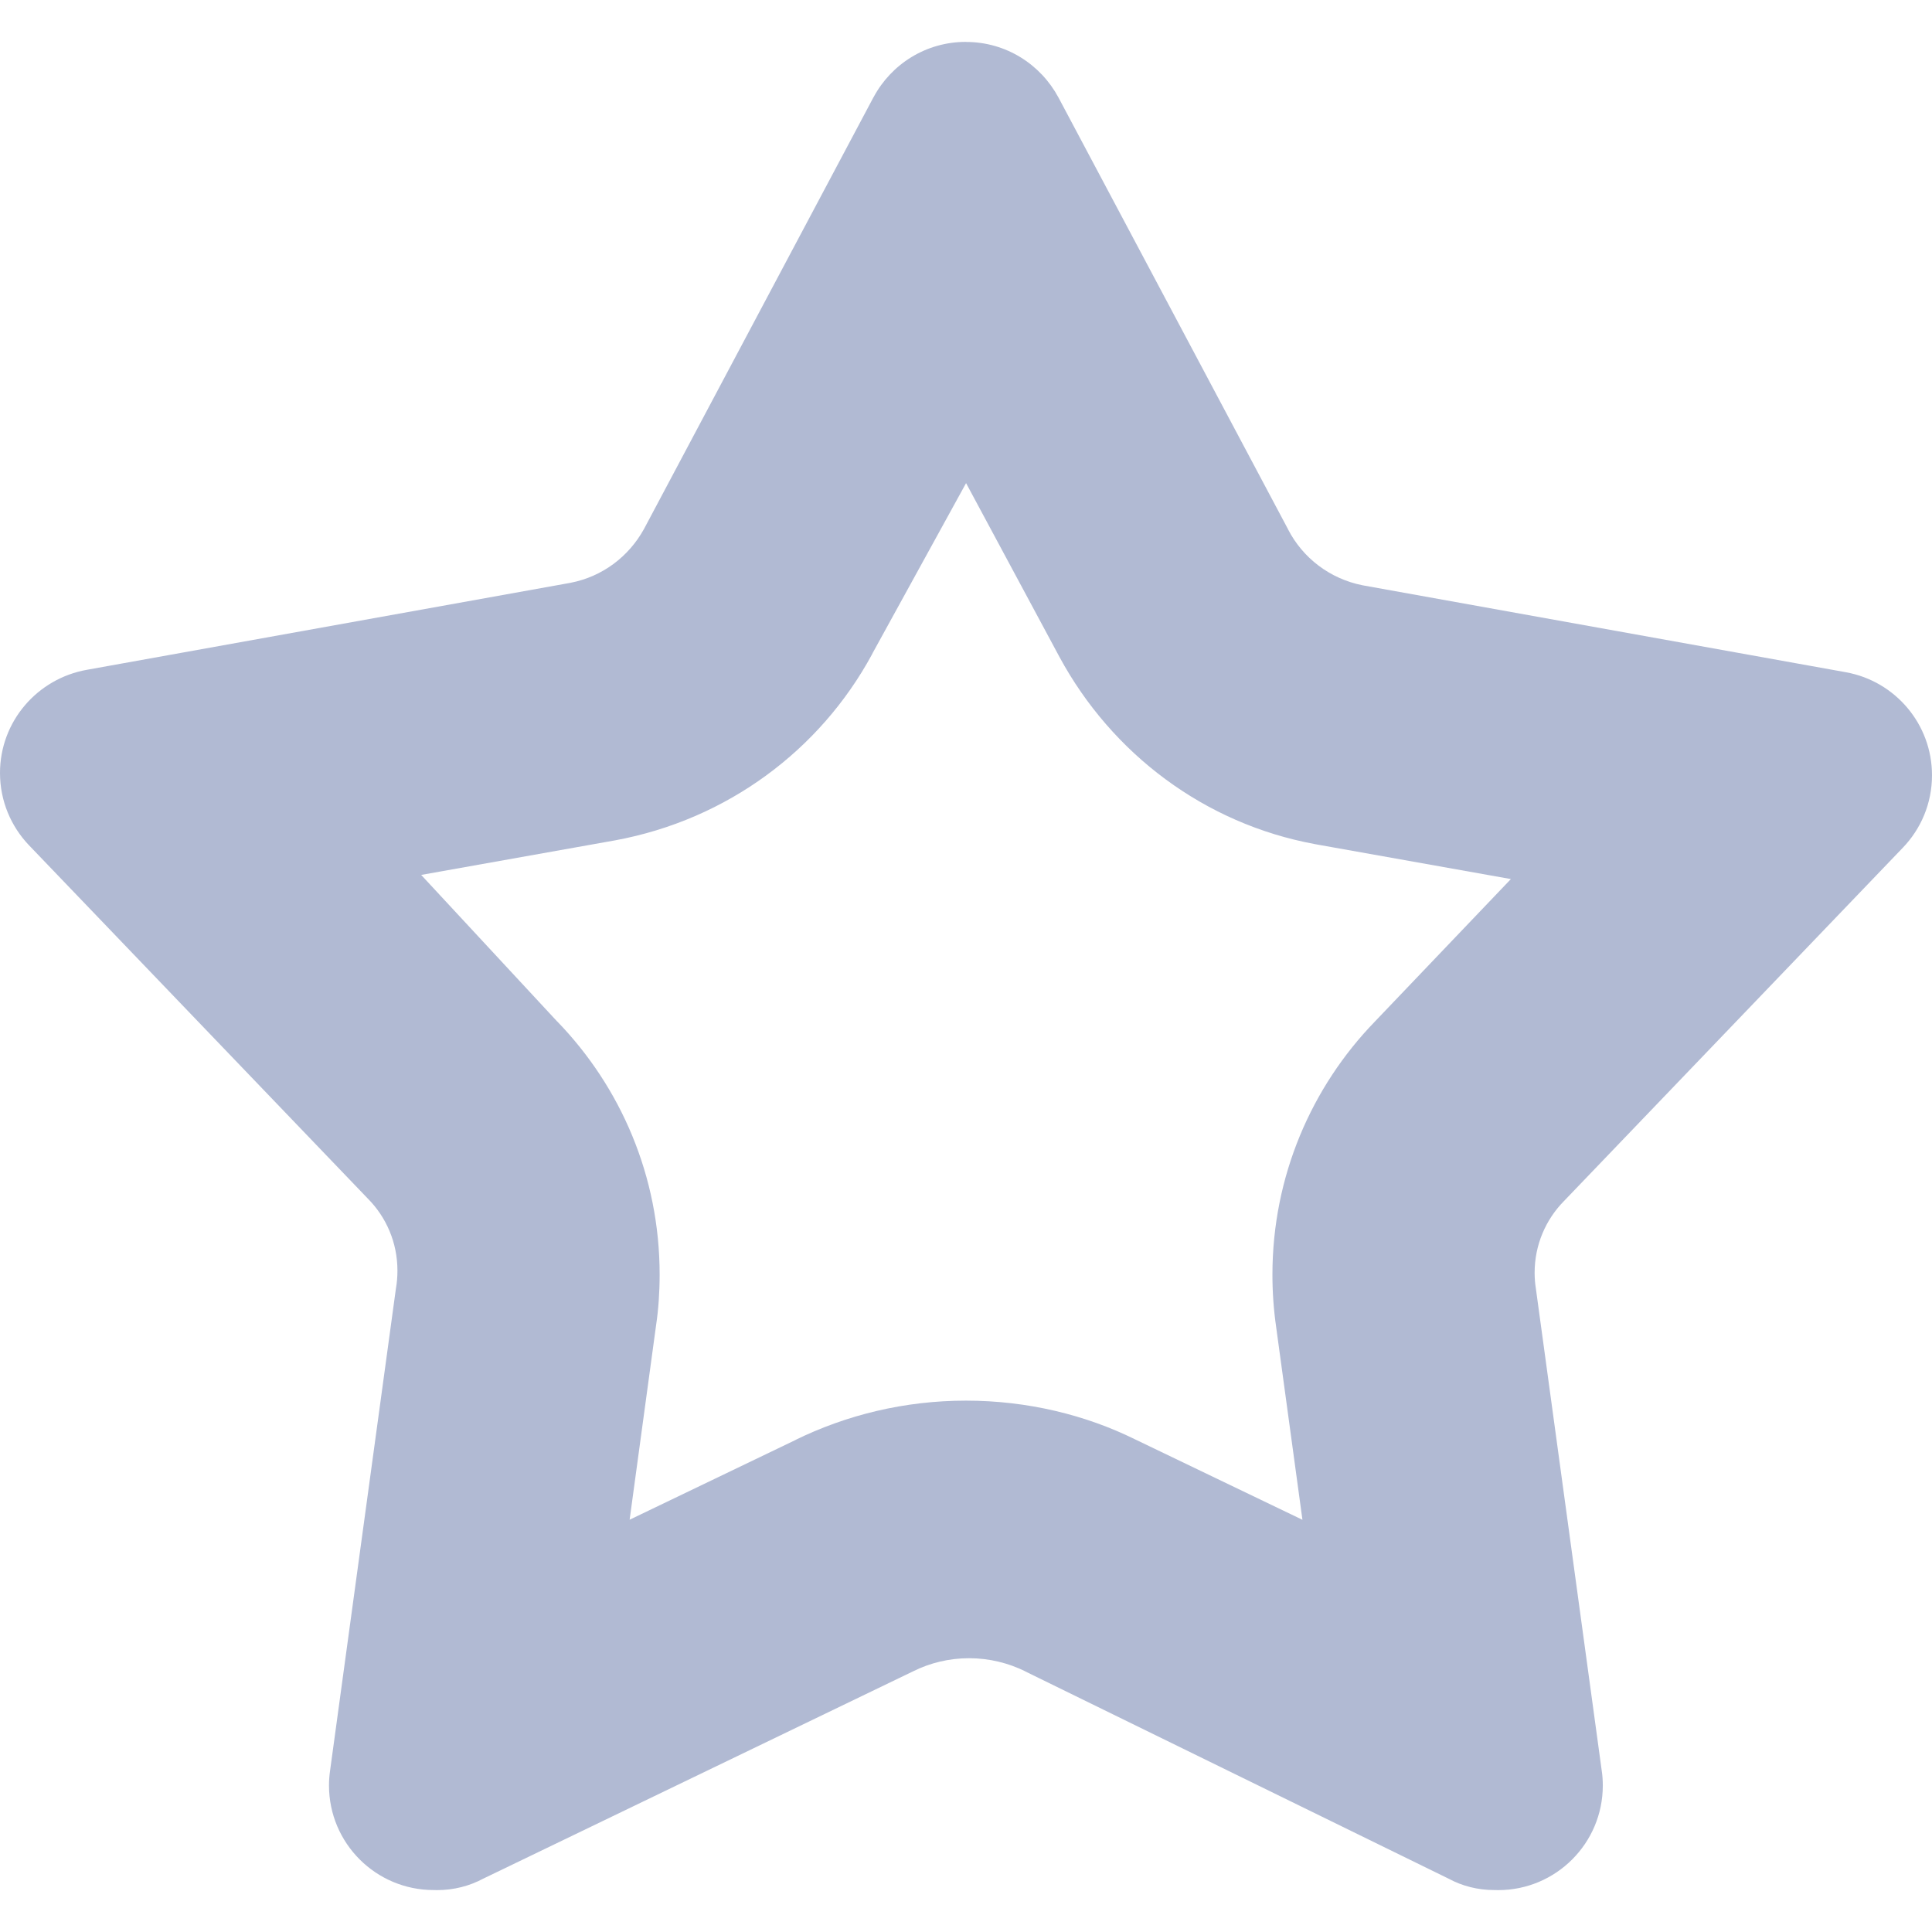
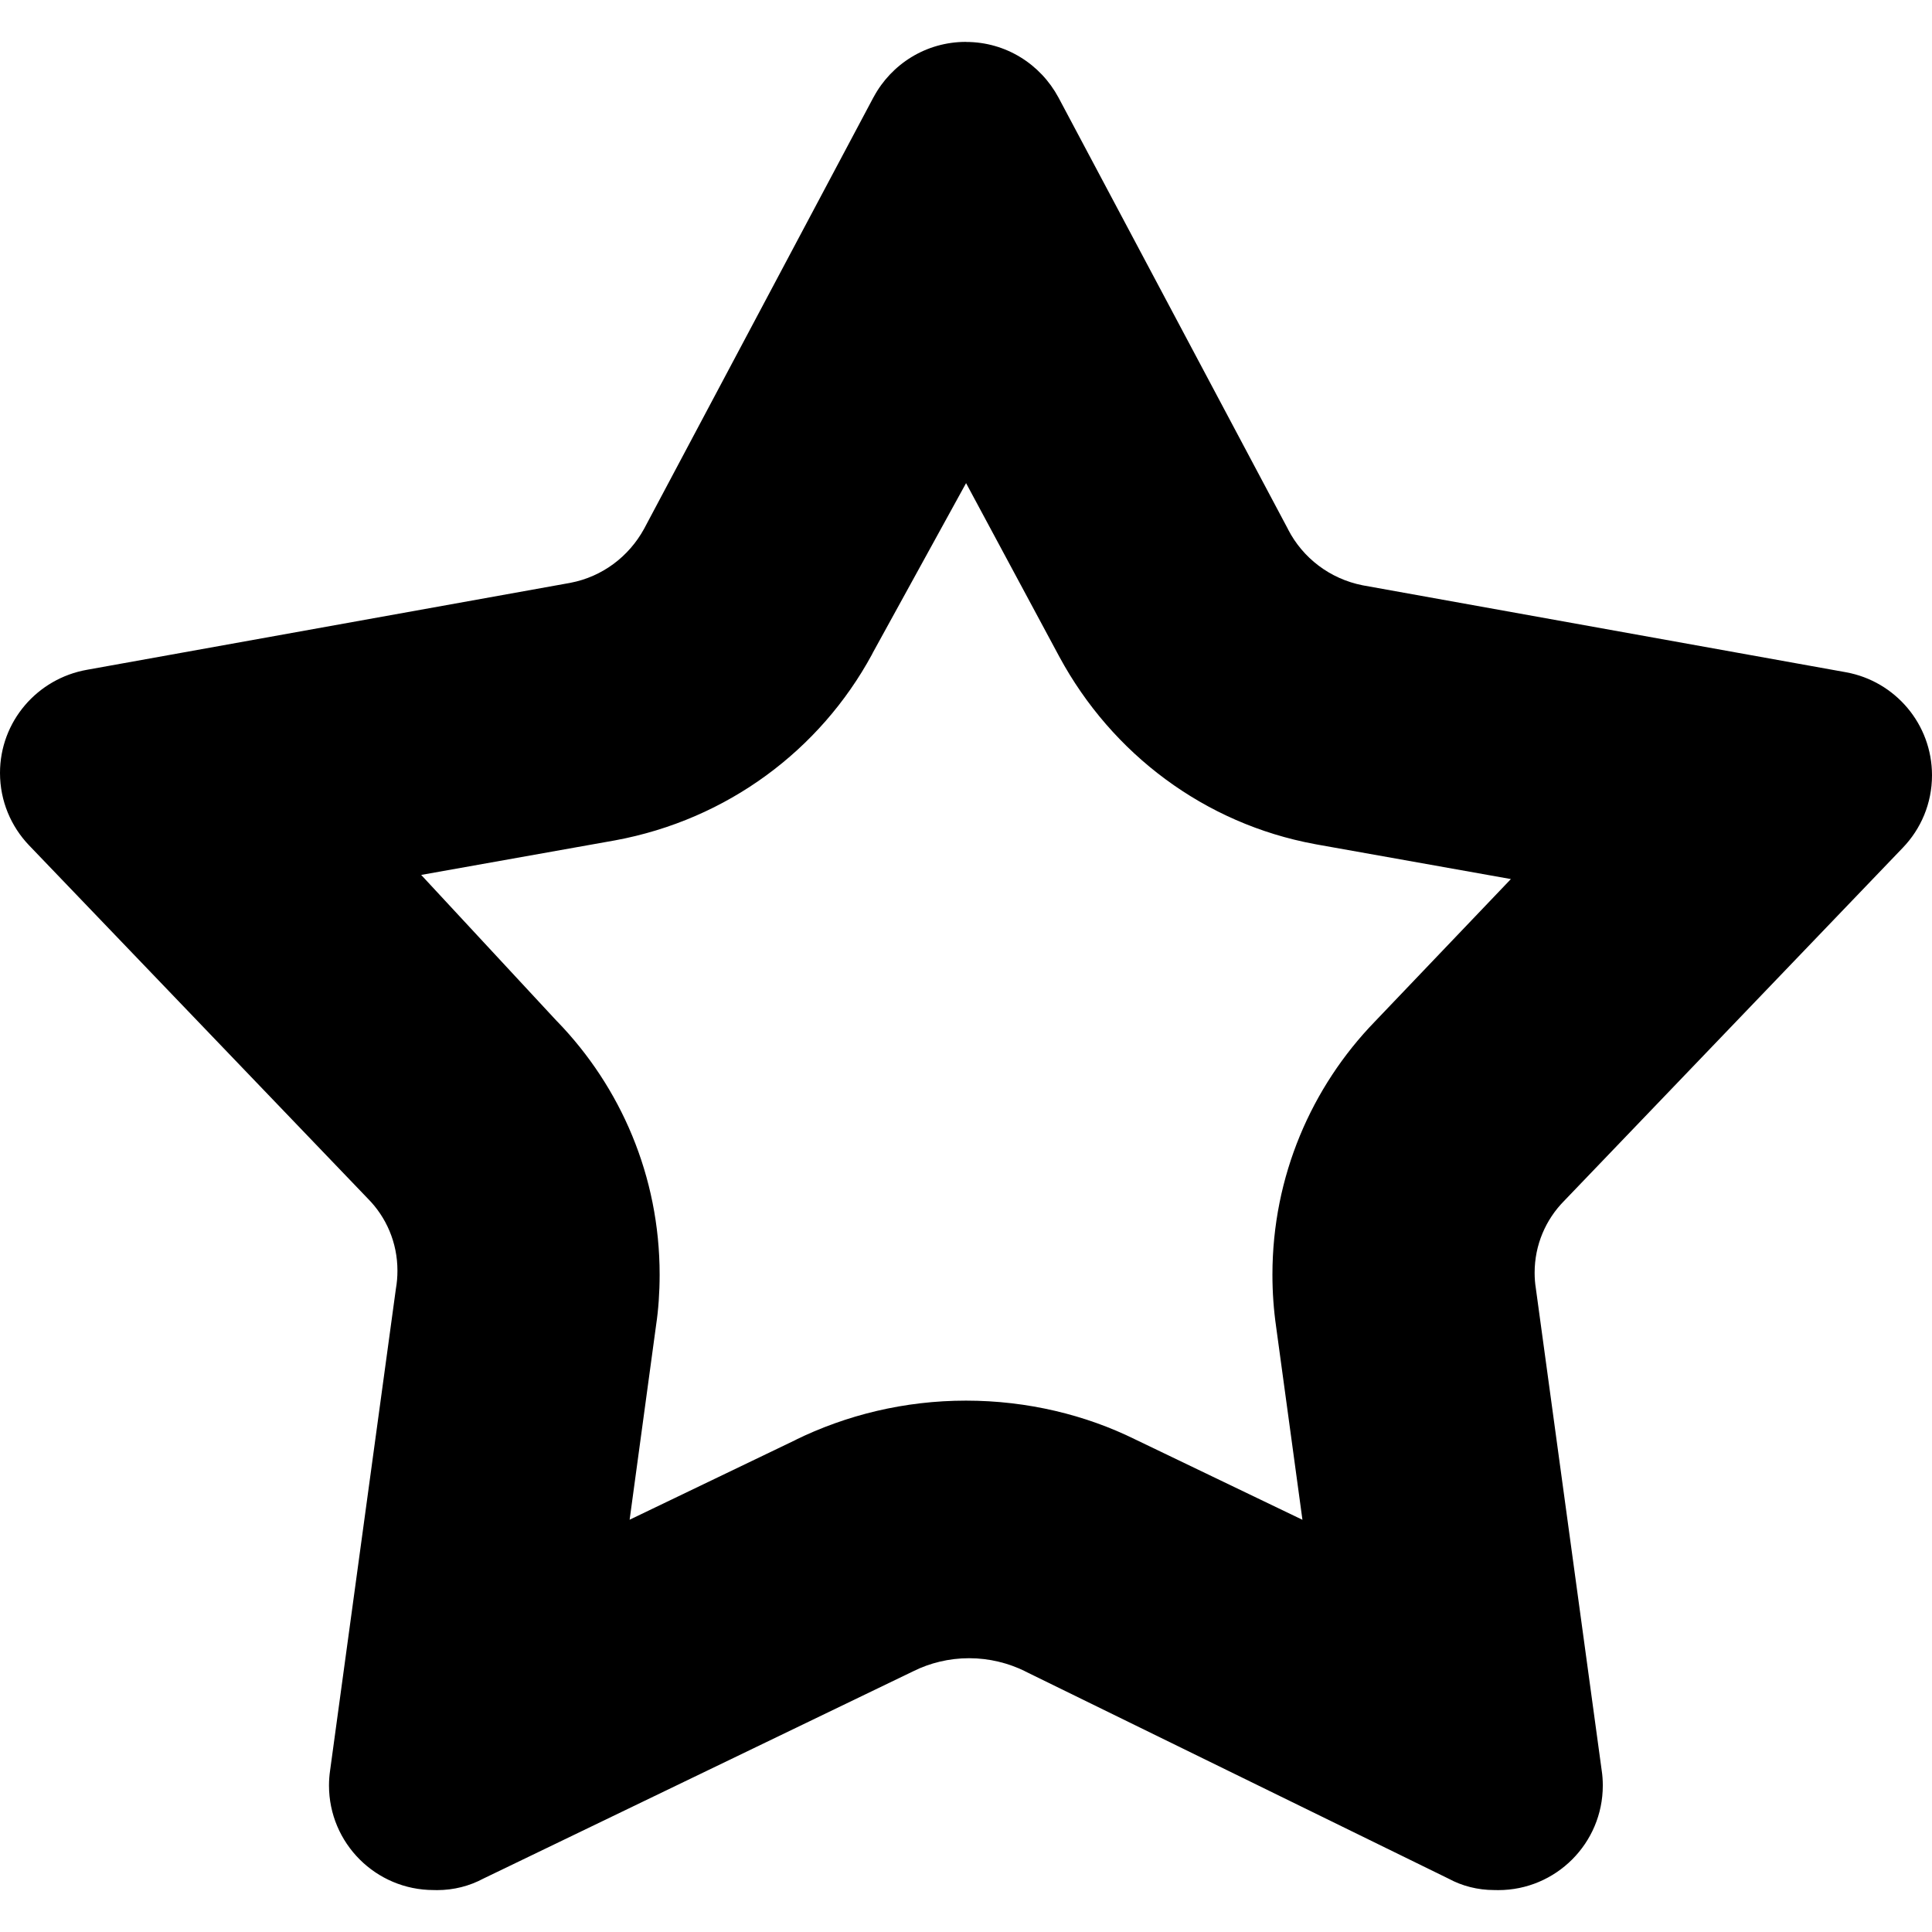
- <svg xmlns="http://www.w3.org/2000/svg" width="28" height="28" viewBox="0 0 28 28" fill="none">
-   <path d="M14 7L15.354 9.52C16.116 10.928 17.46 11.938 19.054 12.233L19.086 12.239L21.897 12.74L19.926 14.805C19.008 15.752 18.441 17.047 18.441 18.473C18.441 18.73 18.459 18.983 18.495 19.231L18.491 19.203L18.876 22.026L16.45 20.86C15.735 20.507 14.891 20.299 14 20.299C13.11 20.299 12.266 20.506 11.517 20.874L11.551 20.859L9.125 22.025L9.509 19.202C9.542 18.983 9.56 18.73 9.56 18.472C9.56 17.045 8.994 15.751 8.074 14.802L8.075 14.804L6.104 12.68L8.915 12.179C10.543 11.878 11.886 10.868 12.635 9.489L12.649 9.461L14.002 7L14 7ZM14 0.607C14 0.607 13.999 0.607 13.998 0.607C13.42 0.607 12.919 0.929 12.663 1.404L12.658 1.412L9.334 7.665C9.112 8.069 8.727 8.358 8.27 8.446L8.26 8.448L1.261 9.707C0.541 9.834 0 10.456 0 11.202C0 11.609 0.16 11.978 0.421 12.251L0.42 12.25L5.331 17.371C5.597 17.639 5.76 18.007 5.76 18.415C5.76 18.504 5.753 18.59 5.738 18.675L5.739 18.667L4.783 25.666C4.774 25.729 4.768 25.802 4.768 25.876C4.768 26.713 5.447 27.392 6.285 27.392C6.285 27.392 6.286 27.392 6.288 27.392C6.301 27.393 6.318 27.393 6.334 27.393C6.577 27.393 6.807 27.333 7.007 27.225L6.999 27.229L13.24 24.219C13.476 24.102 13.752 24.032 14.045 24.032C14.338 24.032 14.615 24.102 14.861 24.223L14.85 24.219L20.998 27.229C21.188 27.332 21.415 27.392 21.654 27.392C21.657 27.392 21.66 27.392 21.664 27.392C21.679 27.393 21.695 27.393 21.713 27.393C22.55 27.393 23.229 26.714 23.229 25.877C23.229 25.802 23.224 25.729 23.213 25.658L23.214 25.666L22.258 18.667C22.247 18.6 22.241 18.523 22.241 18.445C22.241 18.041 22.403 17.674 22.666 17.407L27.577 12.286C27.839 12.014 28 11.644 28 11.236C28 10.492 27.465 9.874 26.759 9.744L26.749 9.742L19.75 8.483C19.272 8.389 18.881 8.085 18.669 7.675L18.665 7.666L15.34 1.413C15.08 0.93 14.578 0.608 14 0.608C14 0.608 13.999 0.608 13.998 0.608L14 0.607Z" fill="#B1BAD3" />
+ <svg xmlns="http://www.w3.org/2000/svg" width="28" height="28" viewBox="0 0 28 28" fill="currentColor">
+   <path d="M14 7L15.354 9.52C16.116 10.928 17.46 11.938 19.054 12.233L19.086 12.239L21.897 12.74L19.926 14.805C19.008 15.752 18.441 17.047 18.441 18.473C18.441 18.73 18.459 18.983 18.495 19.231L18.491 19.203L18.876 22.026L16.45 20.86C15.735 20.507 14.891 20.299 14 20.299C13.11 20.299 12.266 20.506 11.517 20.874L11.551 20.859L9.125 22.025L9.509 19.202C9.542 18.983 9.56 18.73 9.56 18.472C9.56 17.045 8.994 15.751 8.074 14.802L8.075 14.804L6.104 12.68L8.915 12.179C10.543 11.878 11.886 10.868 12.635 9.489L12.649 9.461L14.002 7L14 7ZM14 0.607C14 0.607 13.999 0.607 13.998 0.607C13.42 0.607 12.919 0.929 12.663 1.404L12.658 1.412L9.334 7.665C9.112 8.069 8.727 8.358 8.27 8.446L8.26 8.448L1.261 9.707C0.541 9.834 0 10.456 0 11.202C0 11.609 0.16 11.978 0.421 12.251L0.42 12.25L5.331 17.371C5.597 17.639 5.76 18.007 5.76 18.415C5.76 18.504 5.753 18.59 5.738 18.675L5.739 18.667L4.783 25.666C4.774 25.729 4.768 25.802 4.768 25.876C4.768 26.713 5.447 27.392 6.285 27.392C6.285 27.392 6.286 27.392 6.288 27.392C6.301 27.393 6.318 27.393 6.334 27.393C6.577 27.393 6.807 27.333 7.007 27.225L6.999 27.229L13.24 24.219C13.476 24.102 13.752 24.032 14.045 24.032C14.338 24.032 14.615 24.102 14.861 24.223L14.85 24.219L20.998 27.229C21.188 27.332 21.415 27.392 21.654 27.392C21.657 27.392 21.66 27.392 21.664 27.392C21.679 27.393 21.695 27.393 21.713 27.393C22.55 27.393 23.229 26.714 23.229 25.877C23.229 25.802 23.224 25.729 23.213 25.658L23.214 25.666L22.258 18.667C22.247 18.6 22.241 18.523 22.241 18.445C22.241 18.041 22.403 17.674 22.666 17.407L27.577 12.286C27.839 12.014 28 11.644 28 11.236C28 10.492 27.465 9.874 26.759 9.744L26.749 9.742L19.75 8.483C19.272 8.389 18.881 8.085 18.669 7.675L18.665 7.666L15.34 1.413C15.08 0.93 14.578 0.608 14 0.608C14 0.608 13.999 0.608 13.998 0.608L14 0.607Z" fill="currentColor" />
</svg>
